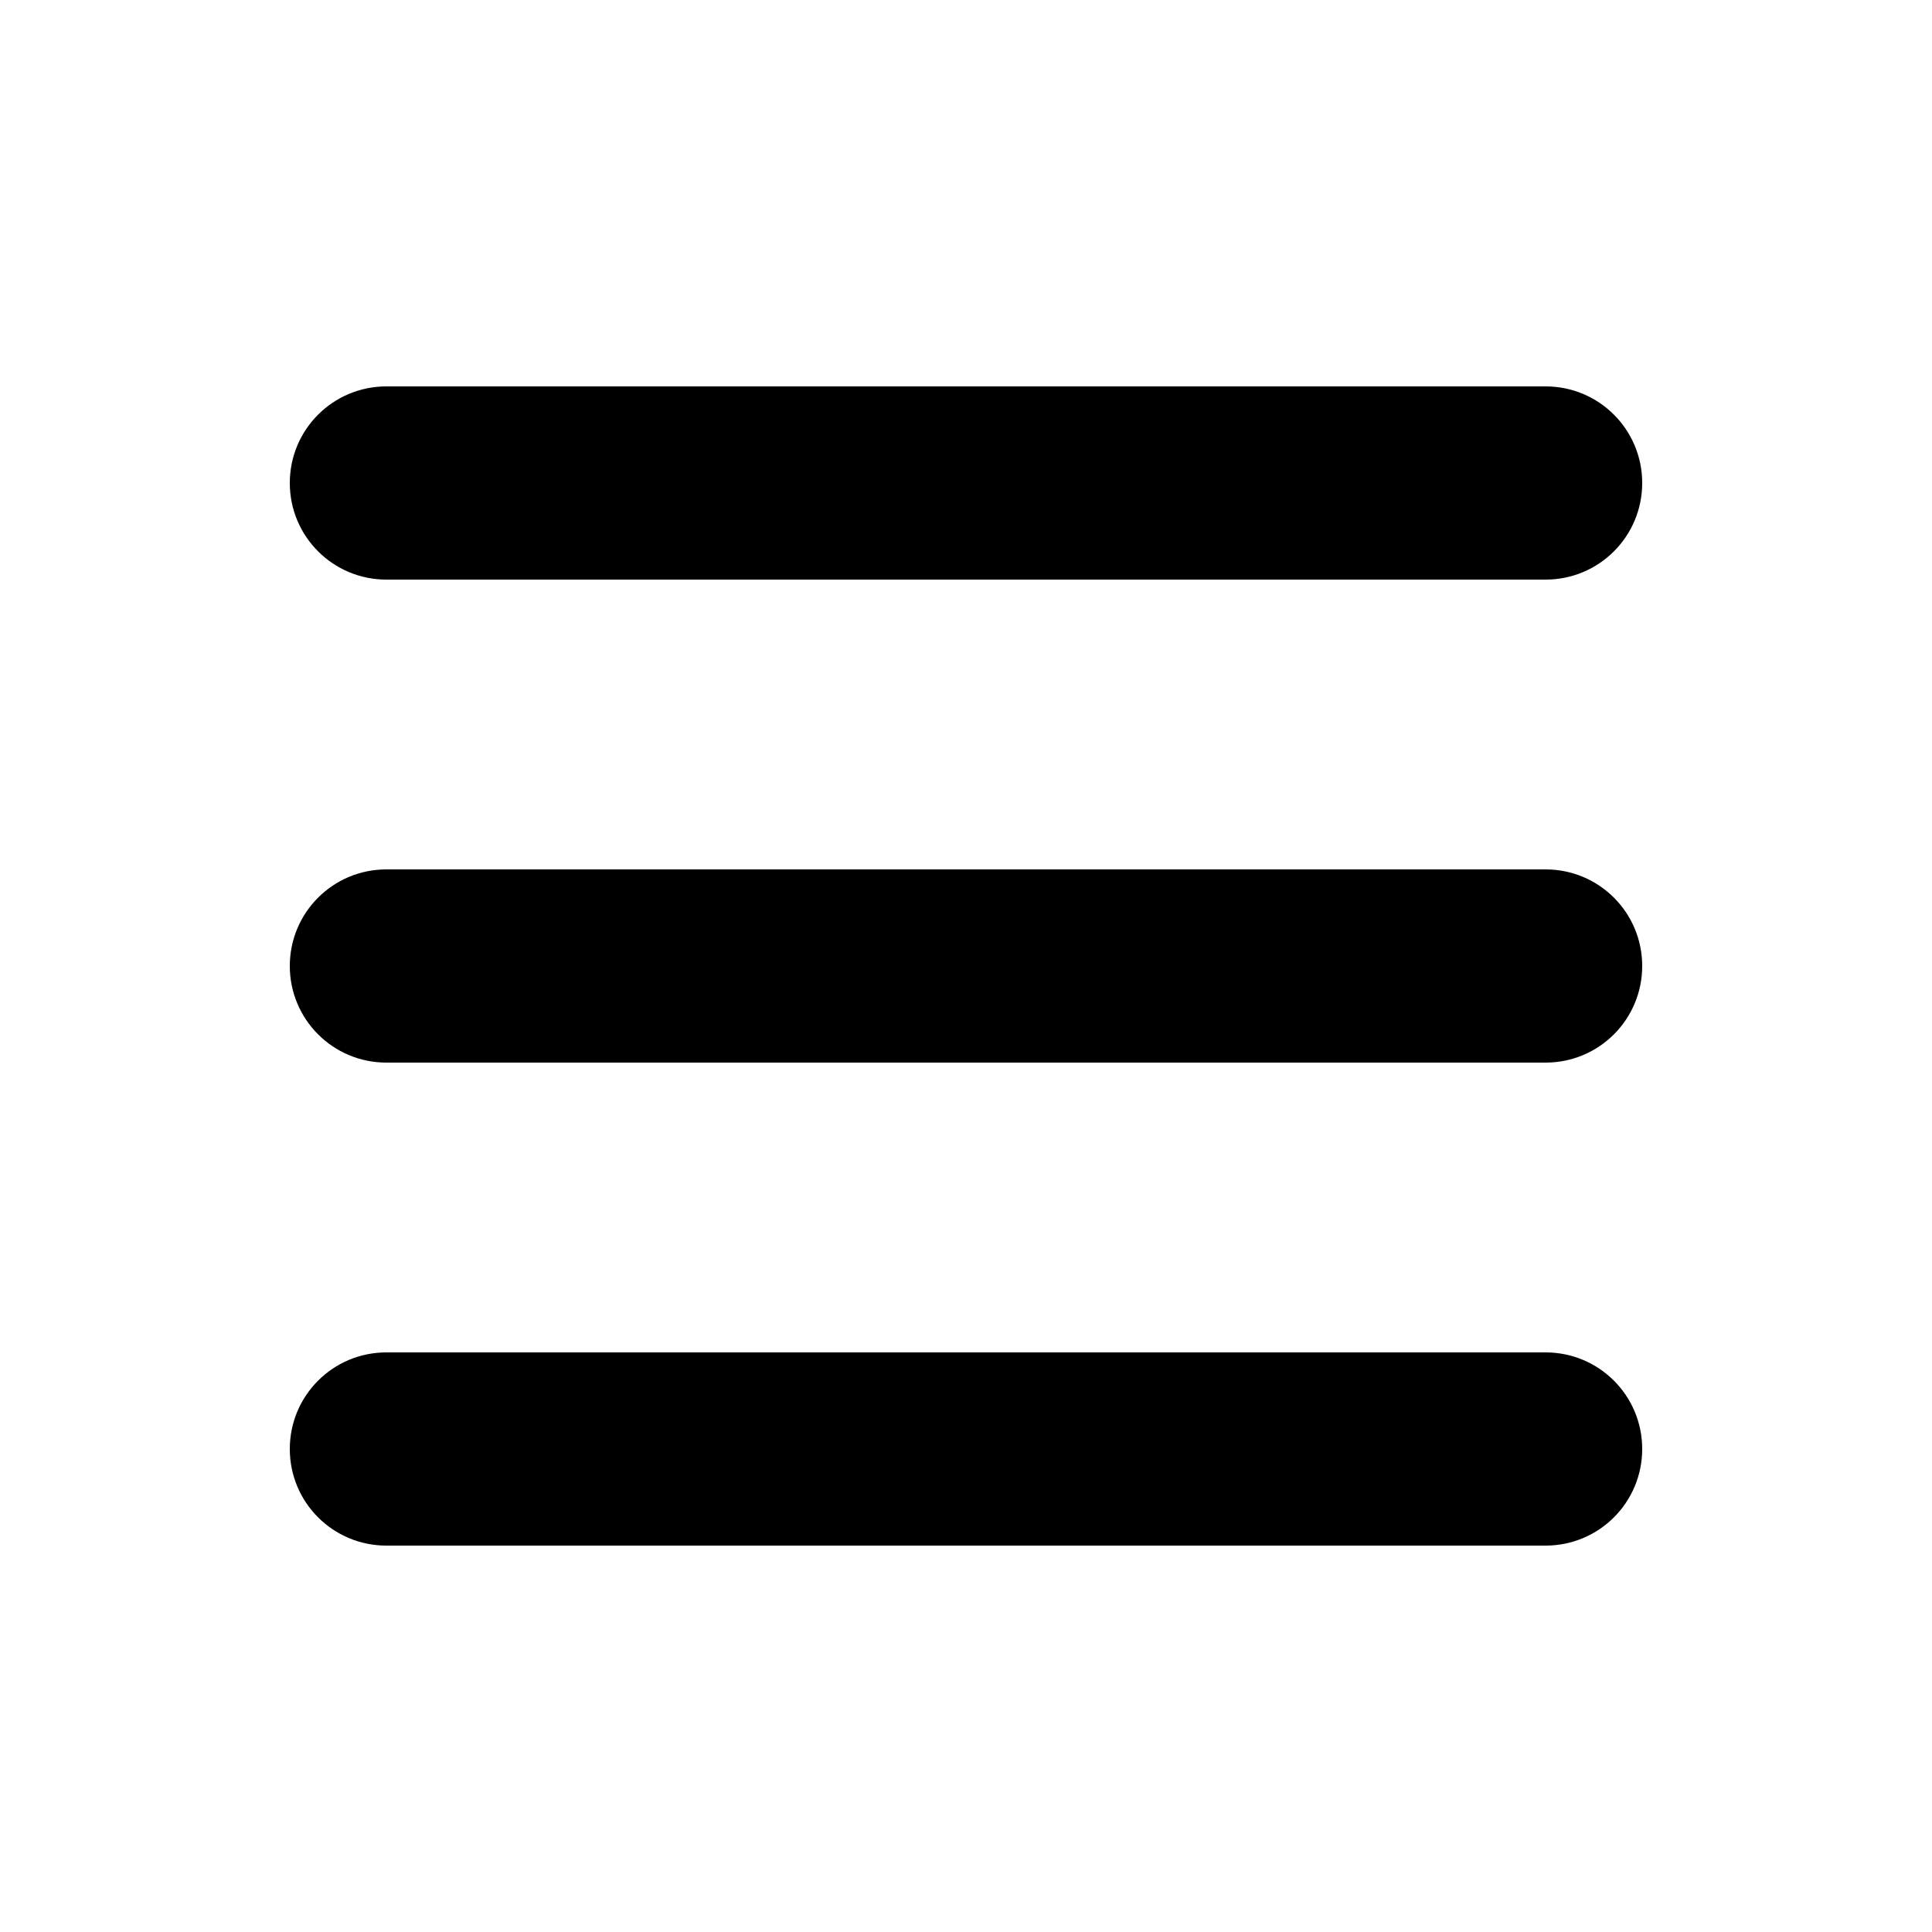
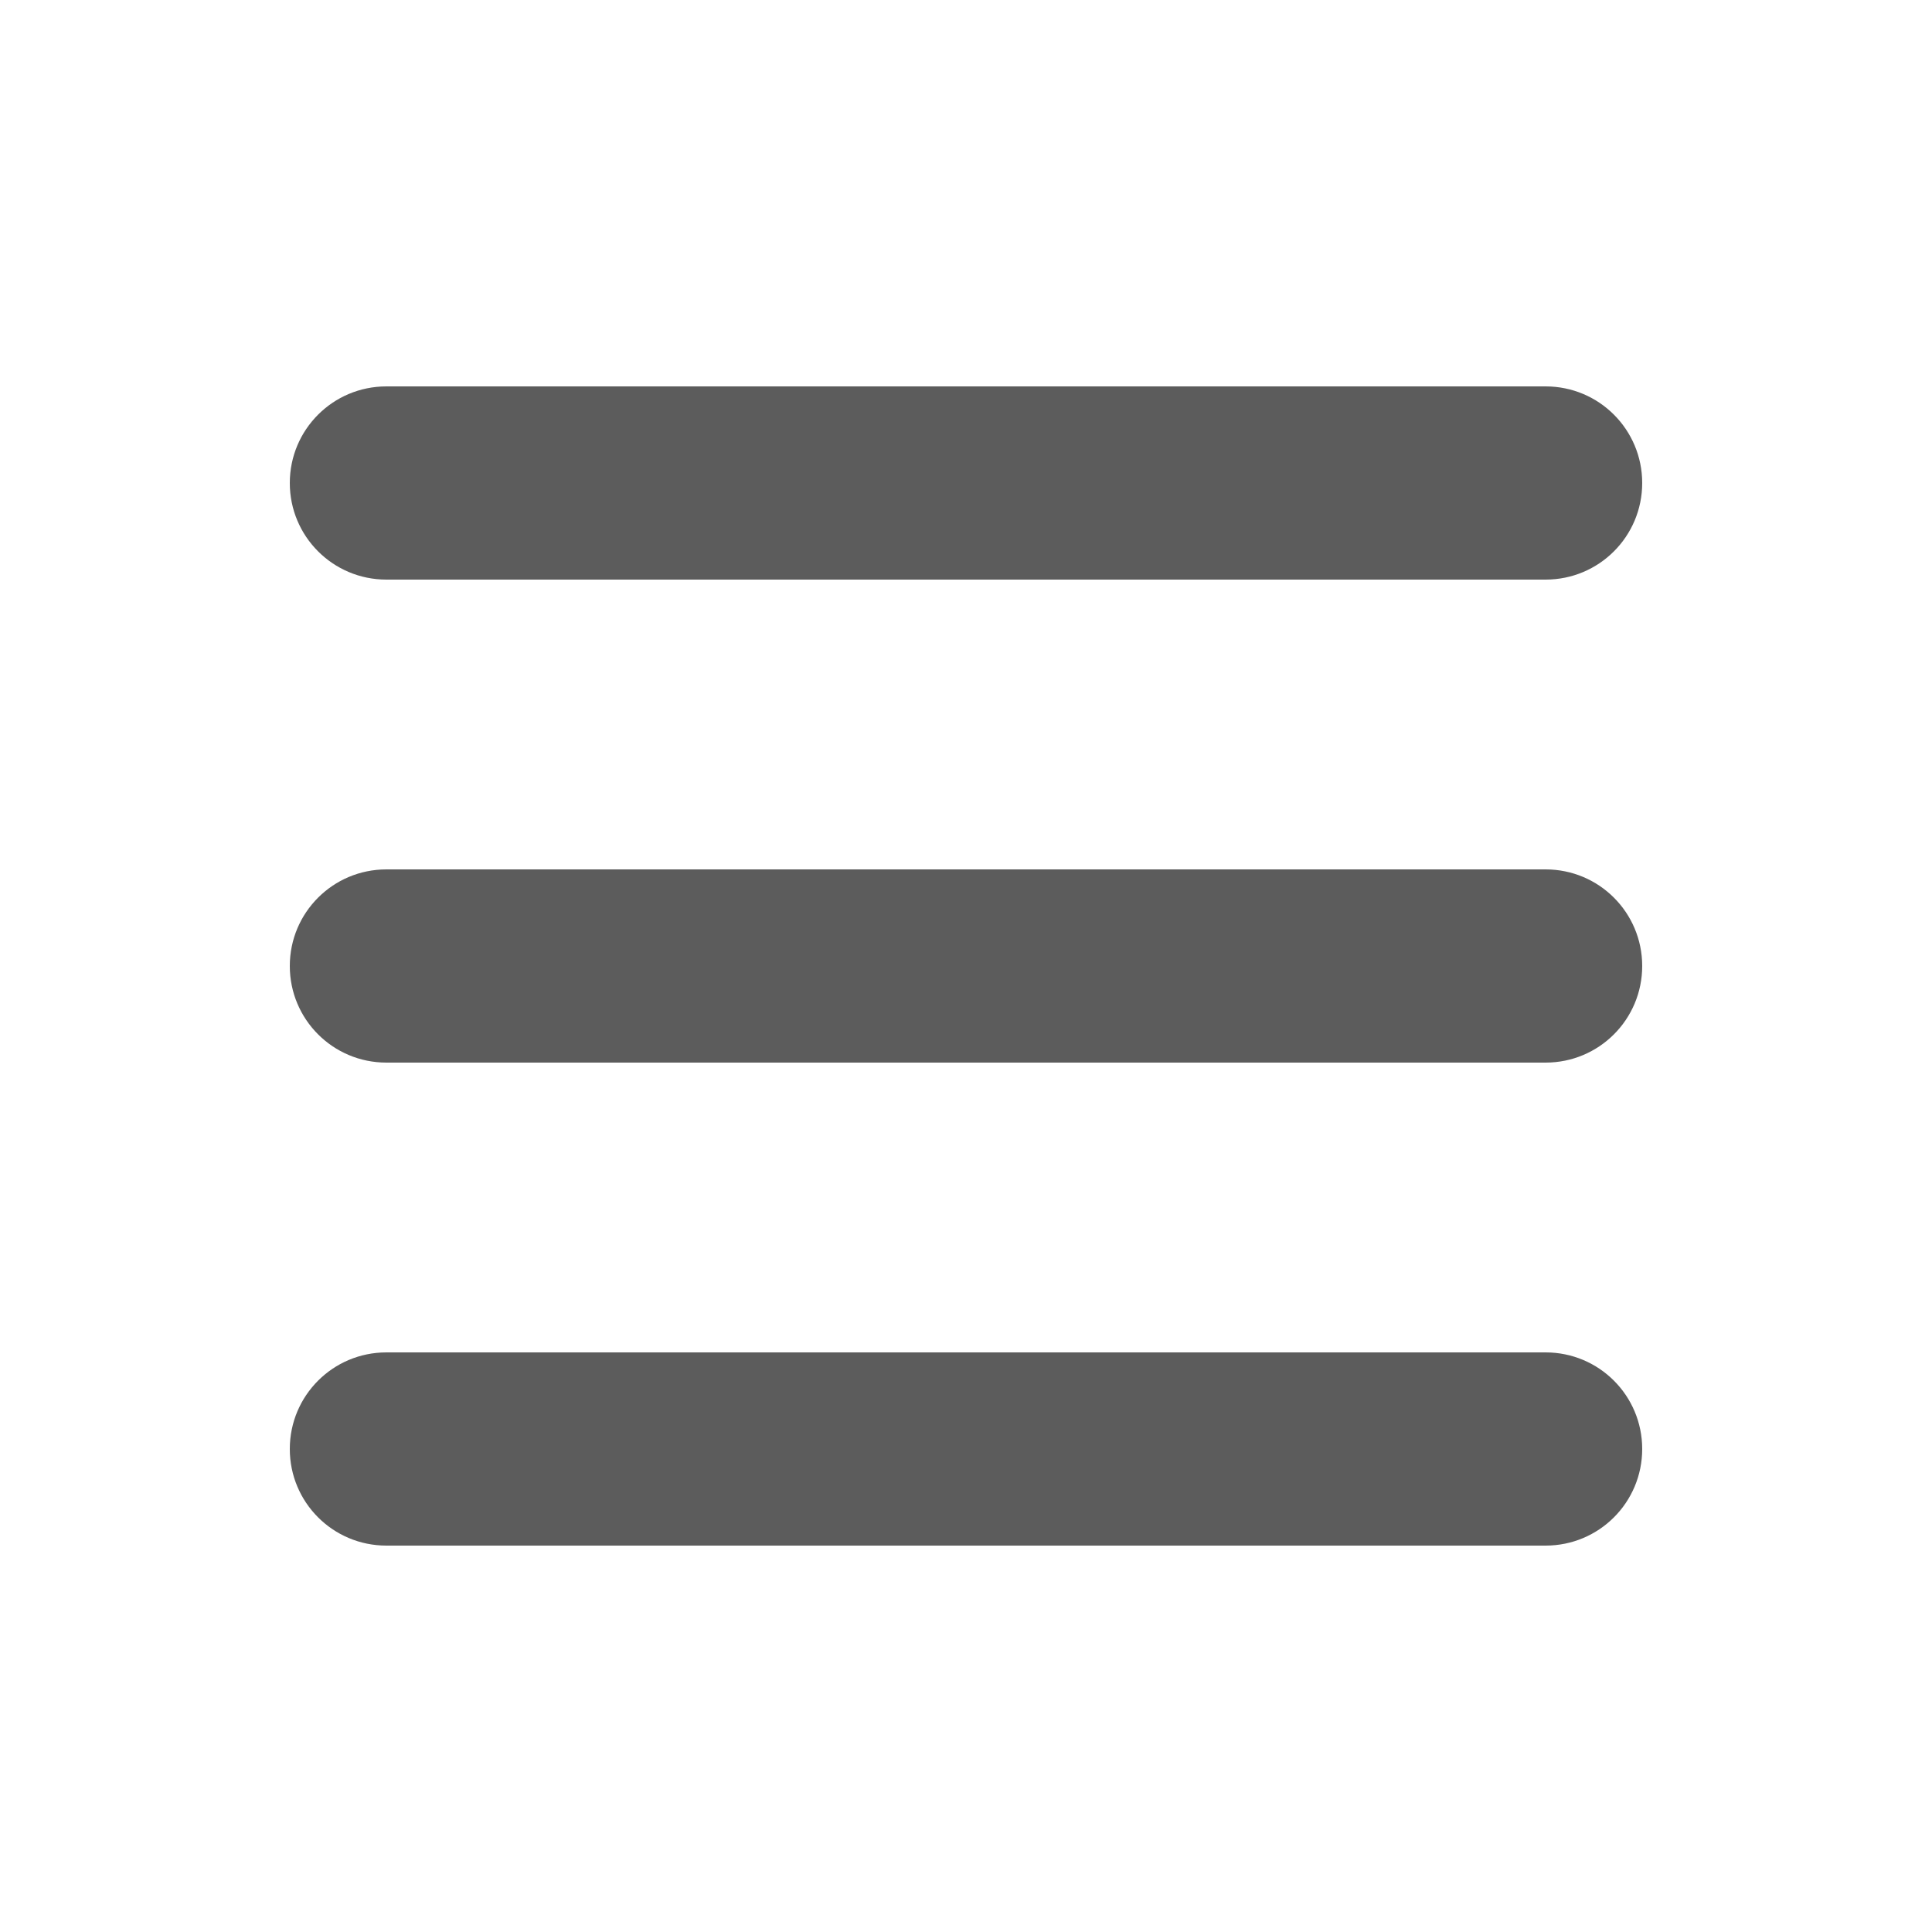
<svg xmlns="http://www.w3.org/2000/svg" viewBox="0 0 640 640">
-   <path fill="rgb(0, 0, 0)" d="M96 160C96 142.3 110.3 128 128 128L512 128C529.7 128 544 142.3 544 160C544 177.7 529.7 192 512 192L128 192C110.3 192 96 177.7 96 160zM96 320C96 302.3 110.3 288 128 288L512 288C529.7 288 544 302.3 544 320C544 337.7 529.7 352 512 352L128 352C110.3 352 96 337.7 96 320zM544 480C544 497.7 529.7 512 512 512L128 512C110.3 512 96 497.7 96 480C96 462.3 110.3 448 128 448L512 448C529.7 448 544 462.3 544 480z" />
+   <path fill="#5c5c5c" d="M96 160C96 142.3 110.3 128 128 128L512 128C529.7 128 544 142.3 544 160C544 177.7 529.7 192 512 192L128 192C110.3 192 96 177.7 96 160zM96 320C96 302.3 110.3 288 128 288L512 288C529.7 288 544 302.3 544 320C544 337.7 529.7 352 512 352L128 352C110.3 352 96 337.7 96 320zM544 480C544 497.7 529.7 512 512 512L128 512C110.3 512 96 497.7 96 480C96 462.3 110.3 448 128 448L512 448C529.7 448 544 462.3 544 480z" />
</svg>
